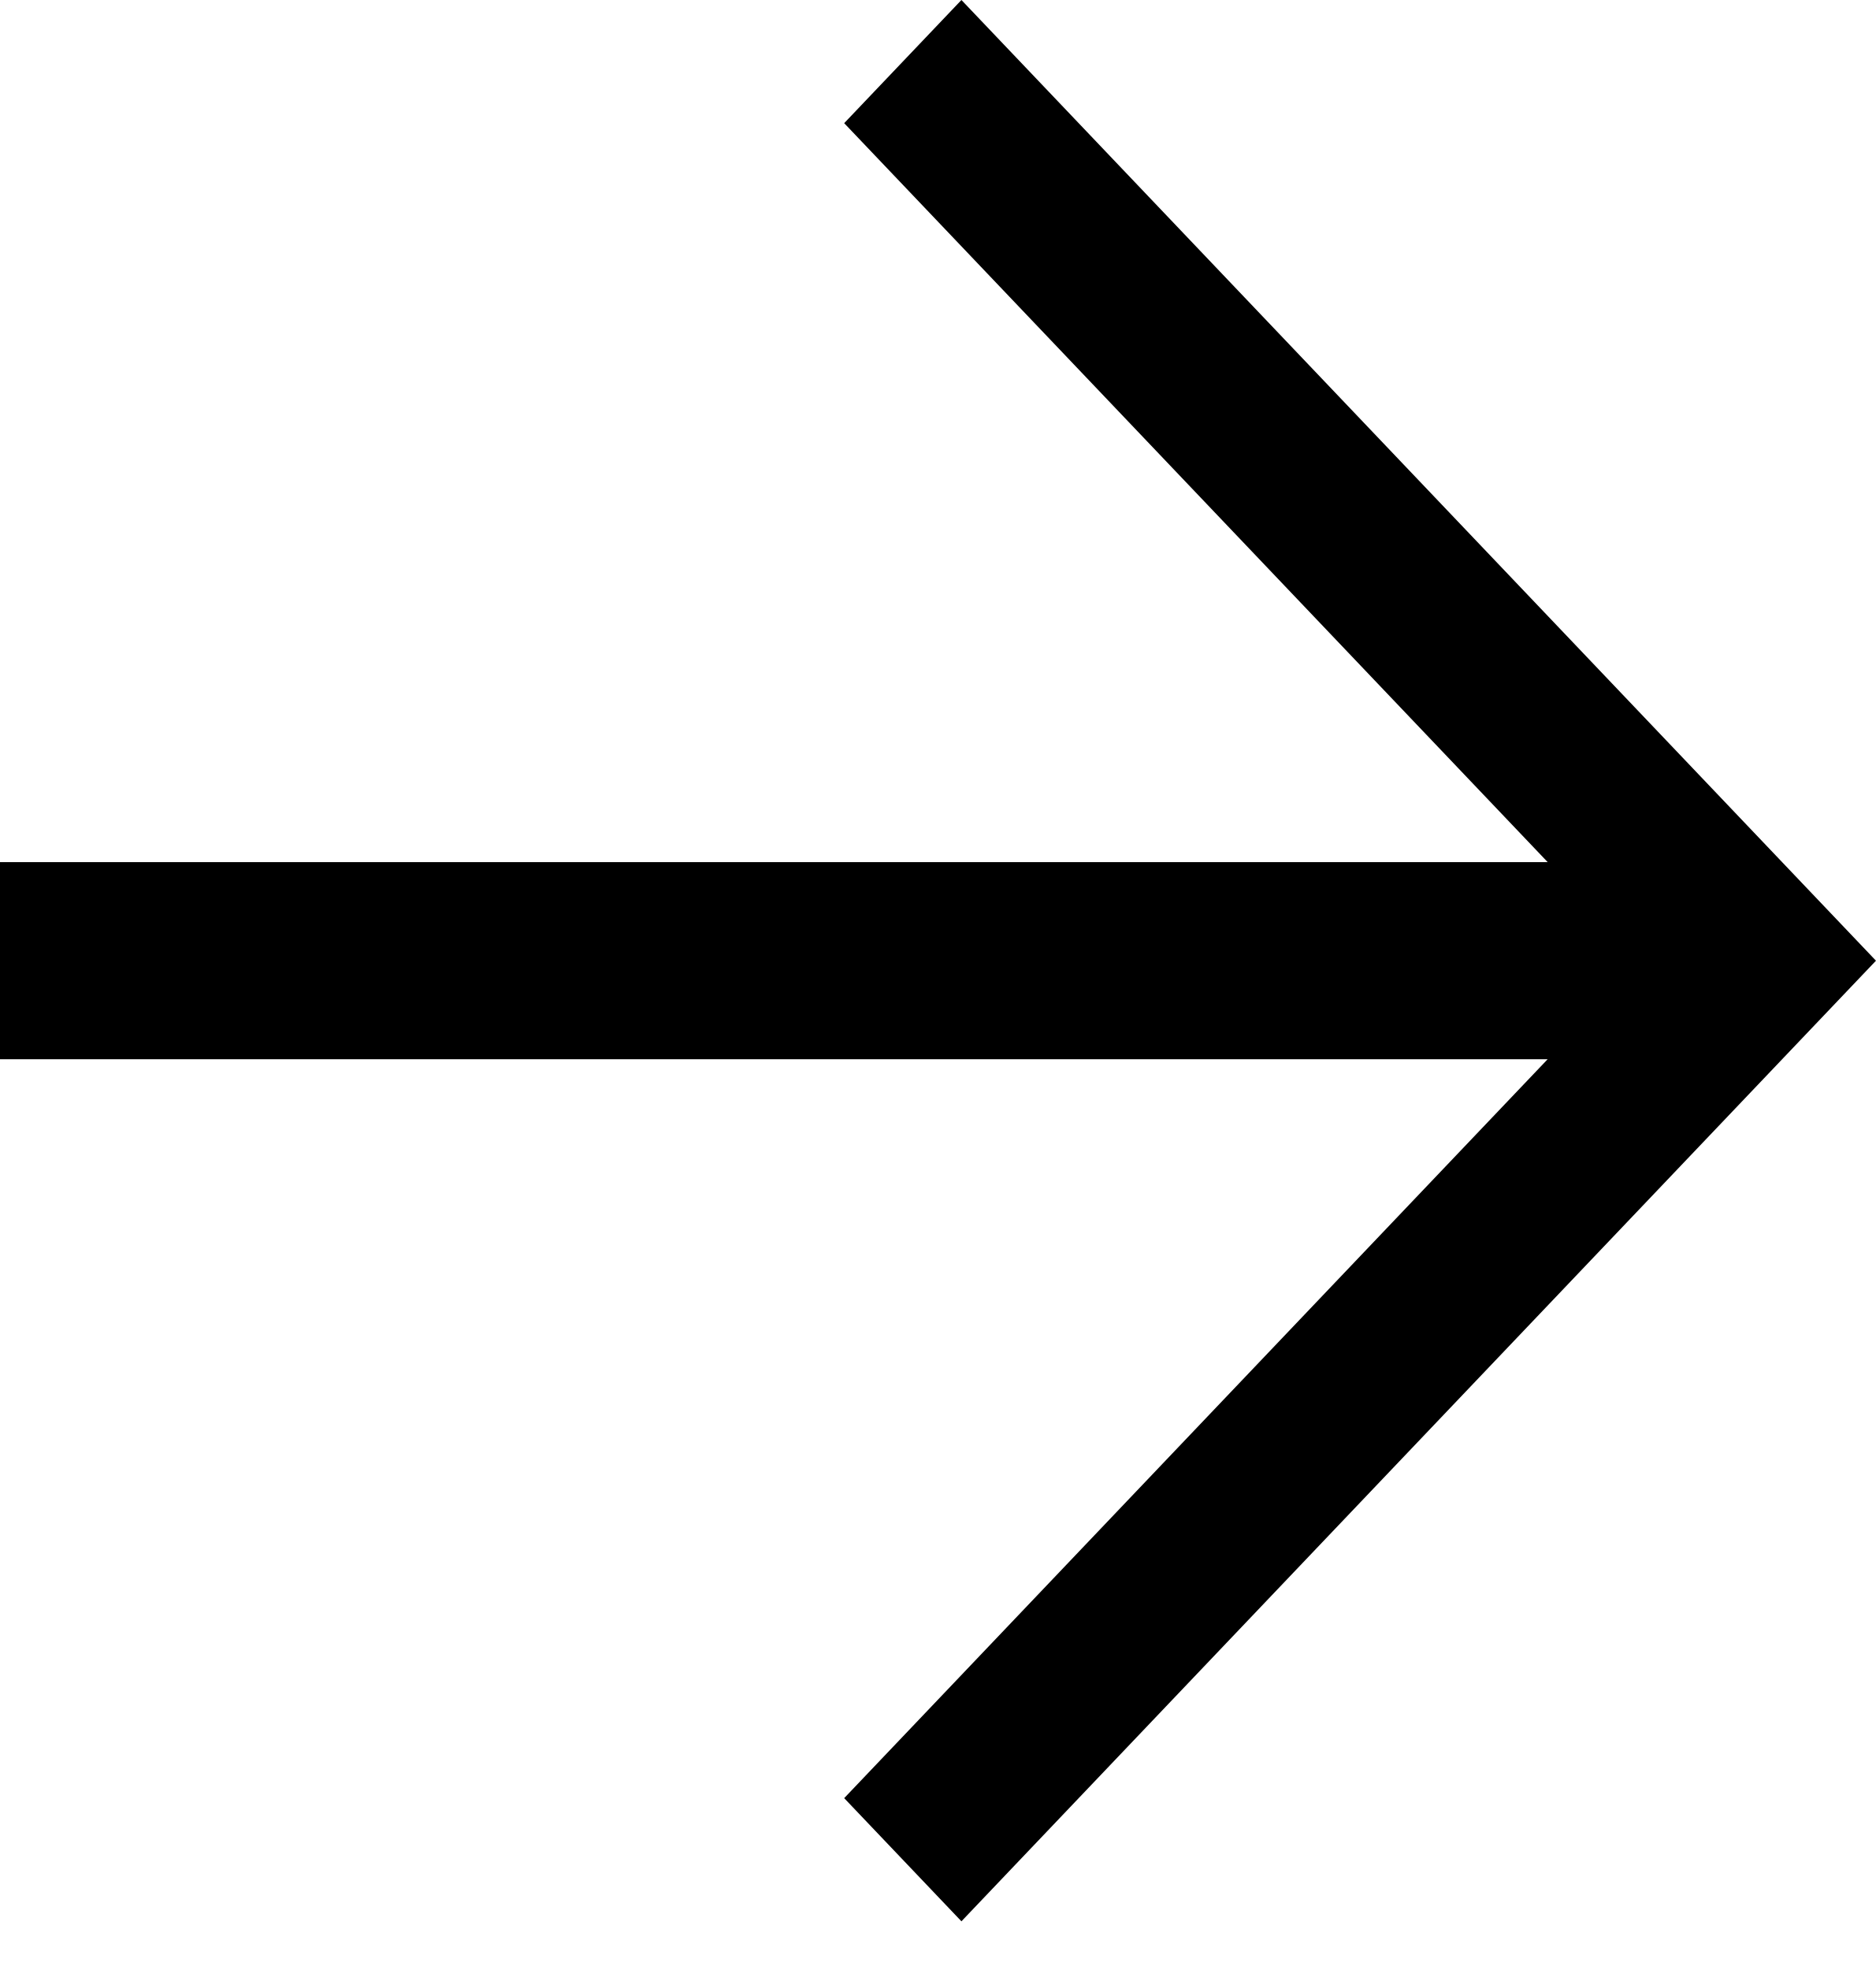
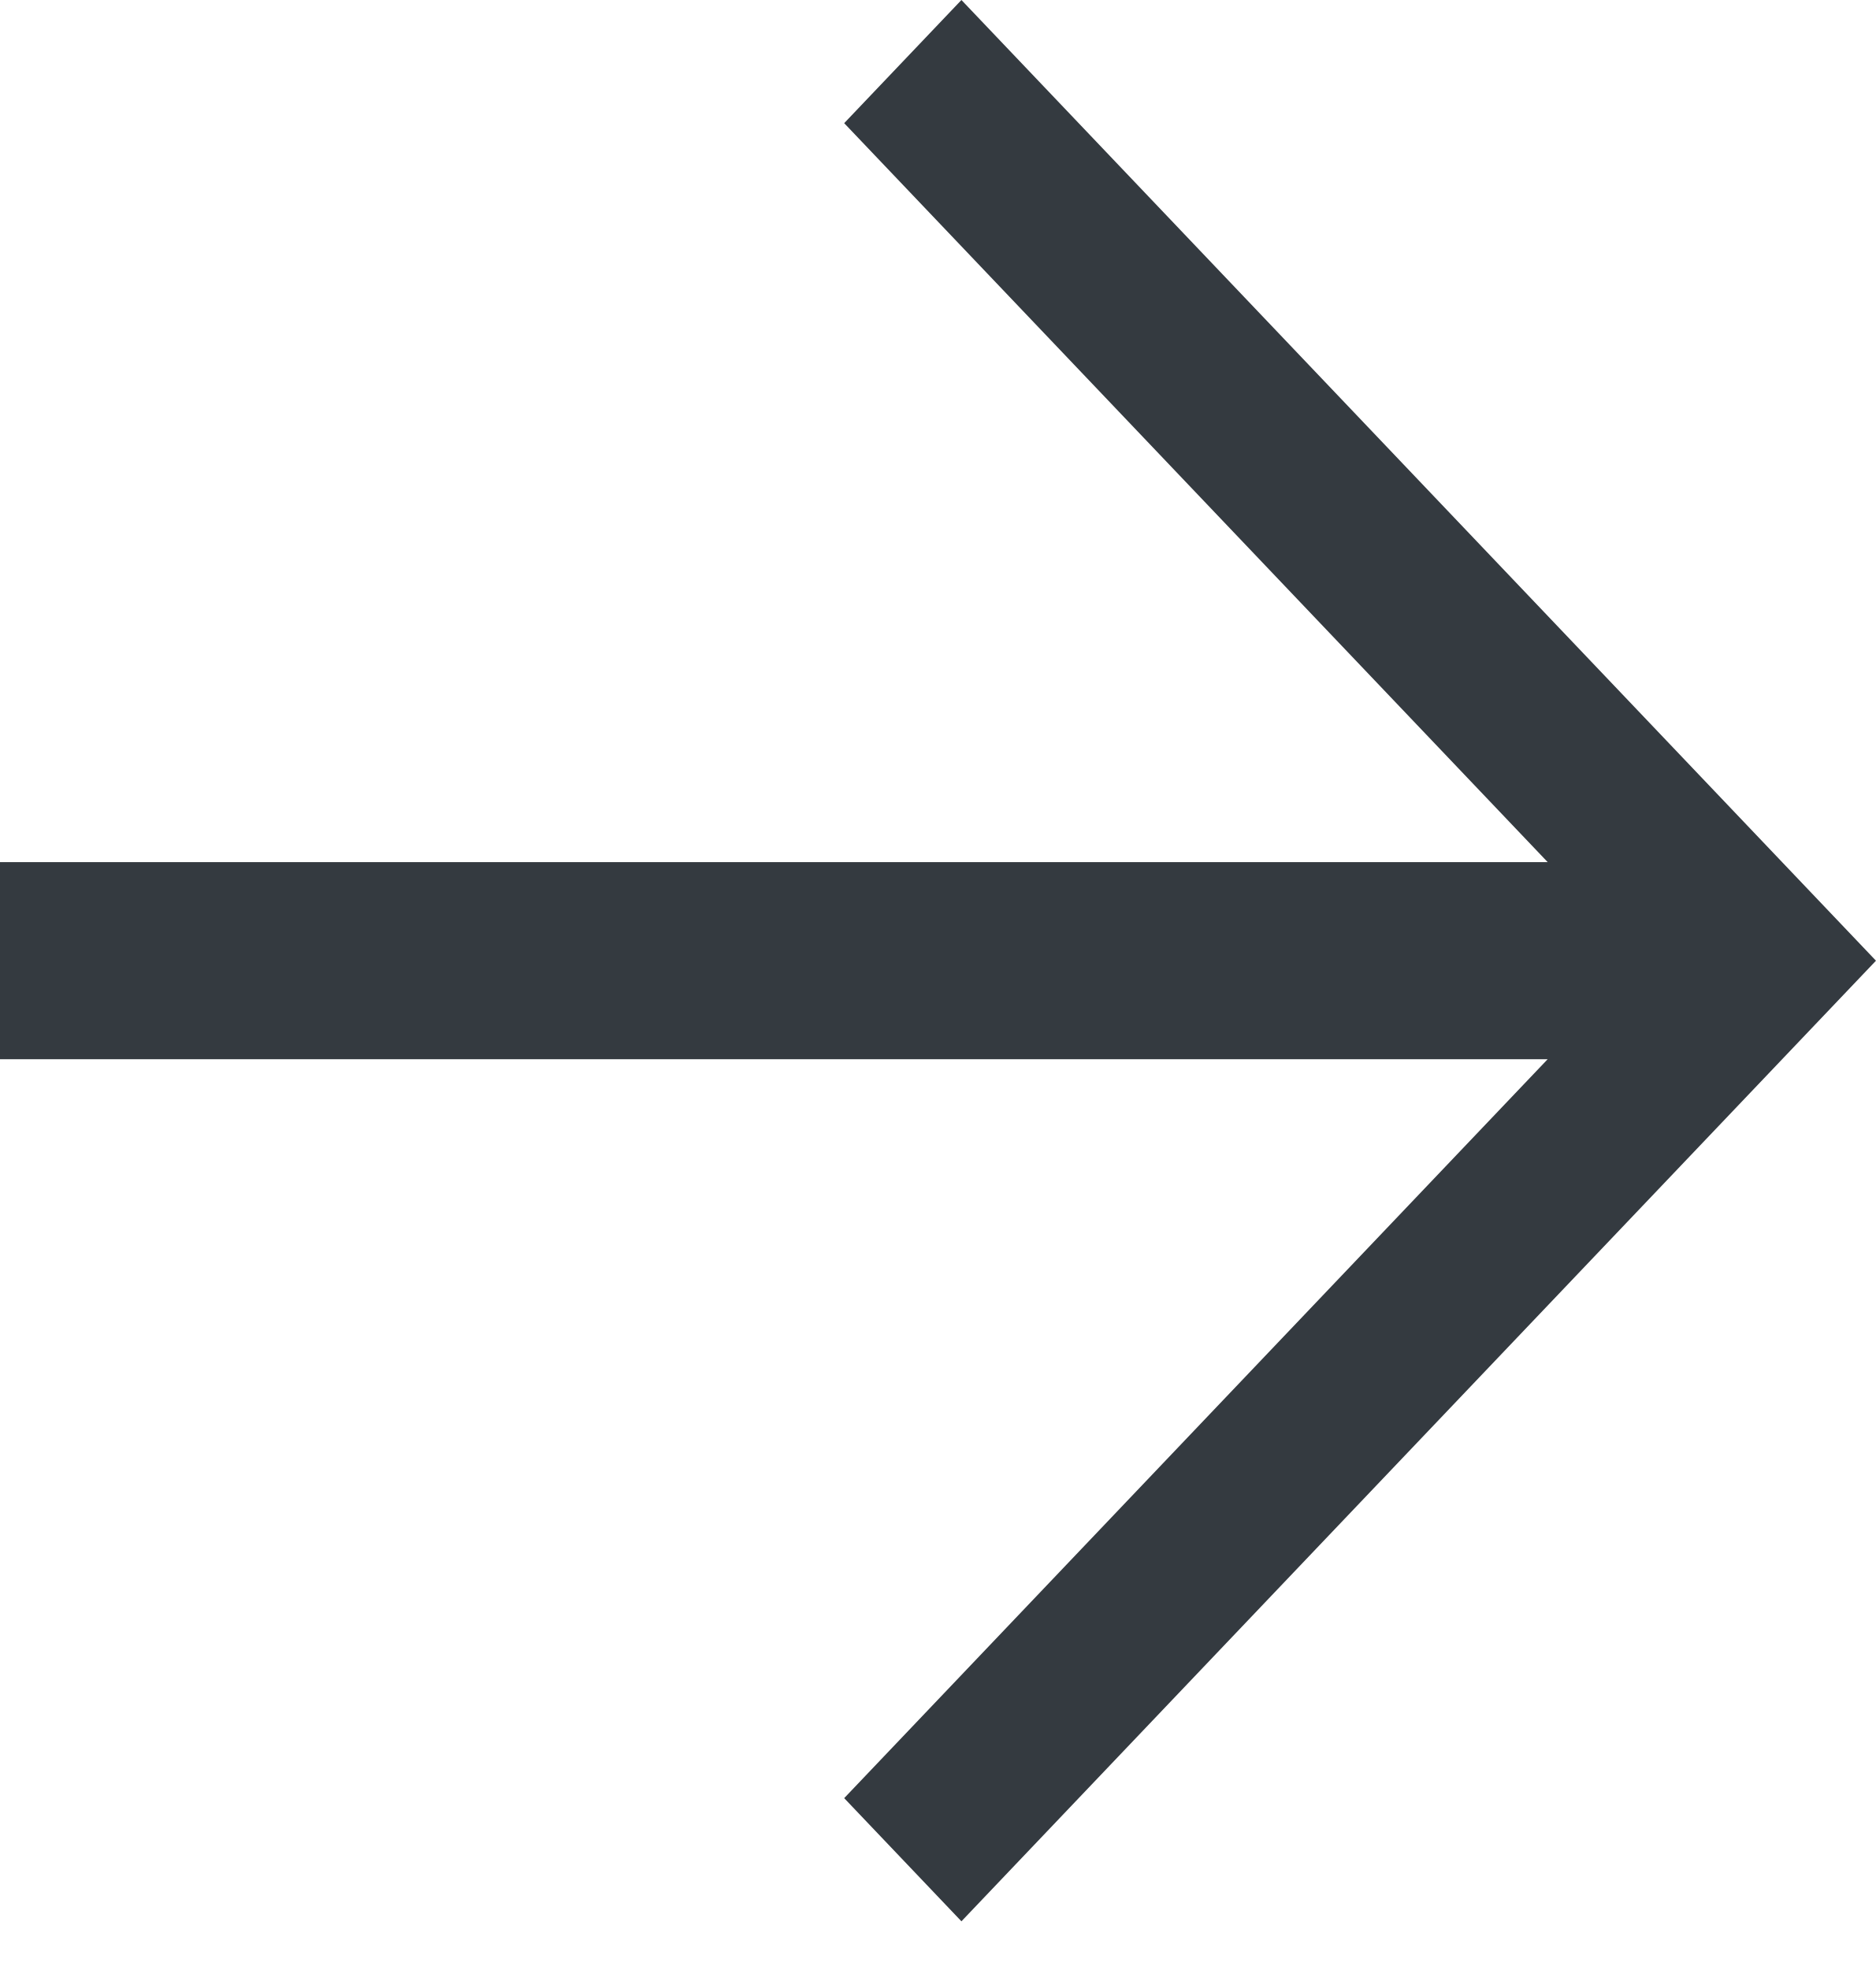
<svg xmlns="http://www.w3.org/2000/svg" width="20" height="21" viewBox="0 0 20 21" fill="none">
-   <path d="M10.25 0L9 1.313L16.5 9.19L0 9.19L0 11.291L16.5 11.291L9 19.168L10.25 20.481L20 10.241L10.25 0Z" fill="black" />
+   <path d="M10.25 0L9 1.313L16.5 9.19L0 9.19L0 11.291L16.5 11.291L9 19.168L10.25 20.481L20 10.241L10.25 0Z" fill="#343a40" />
</svg>
